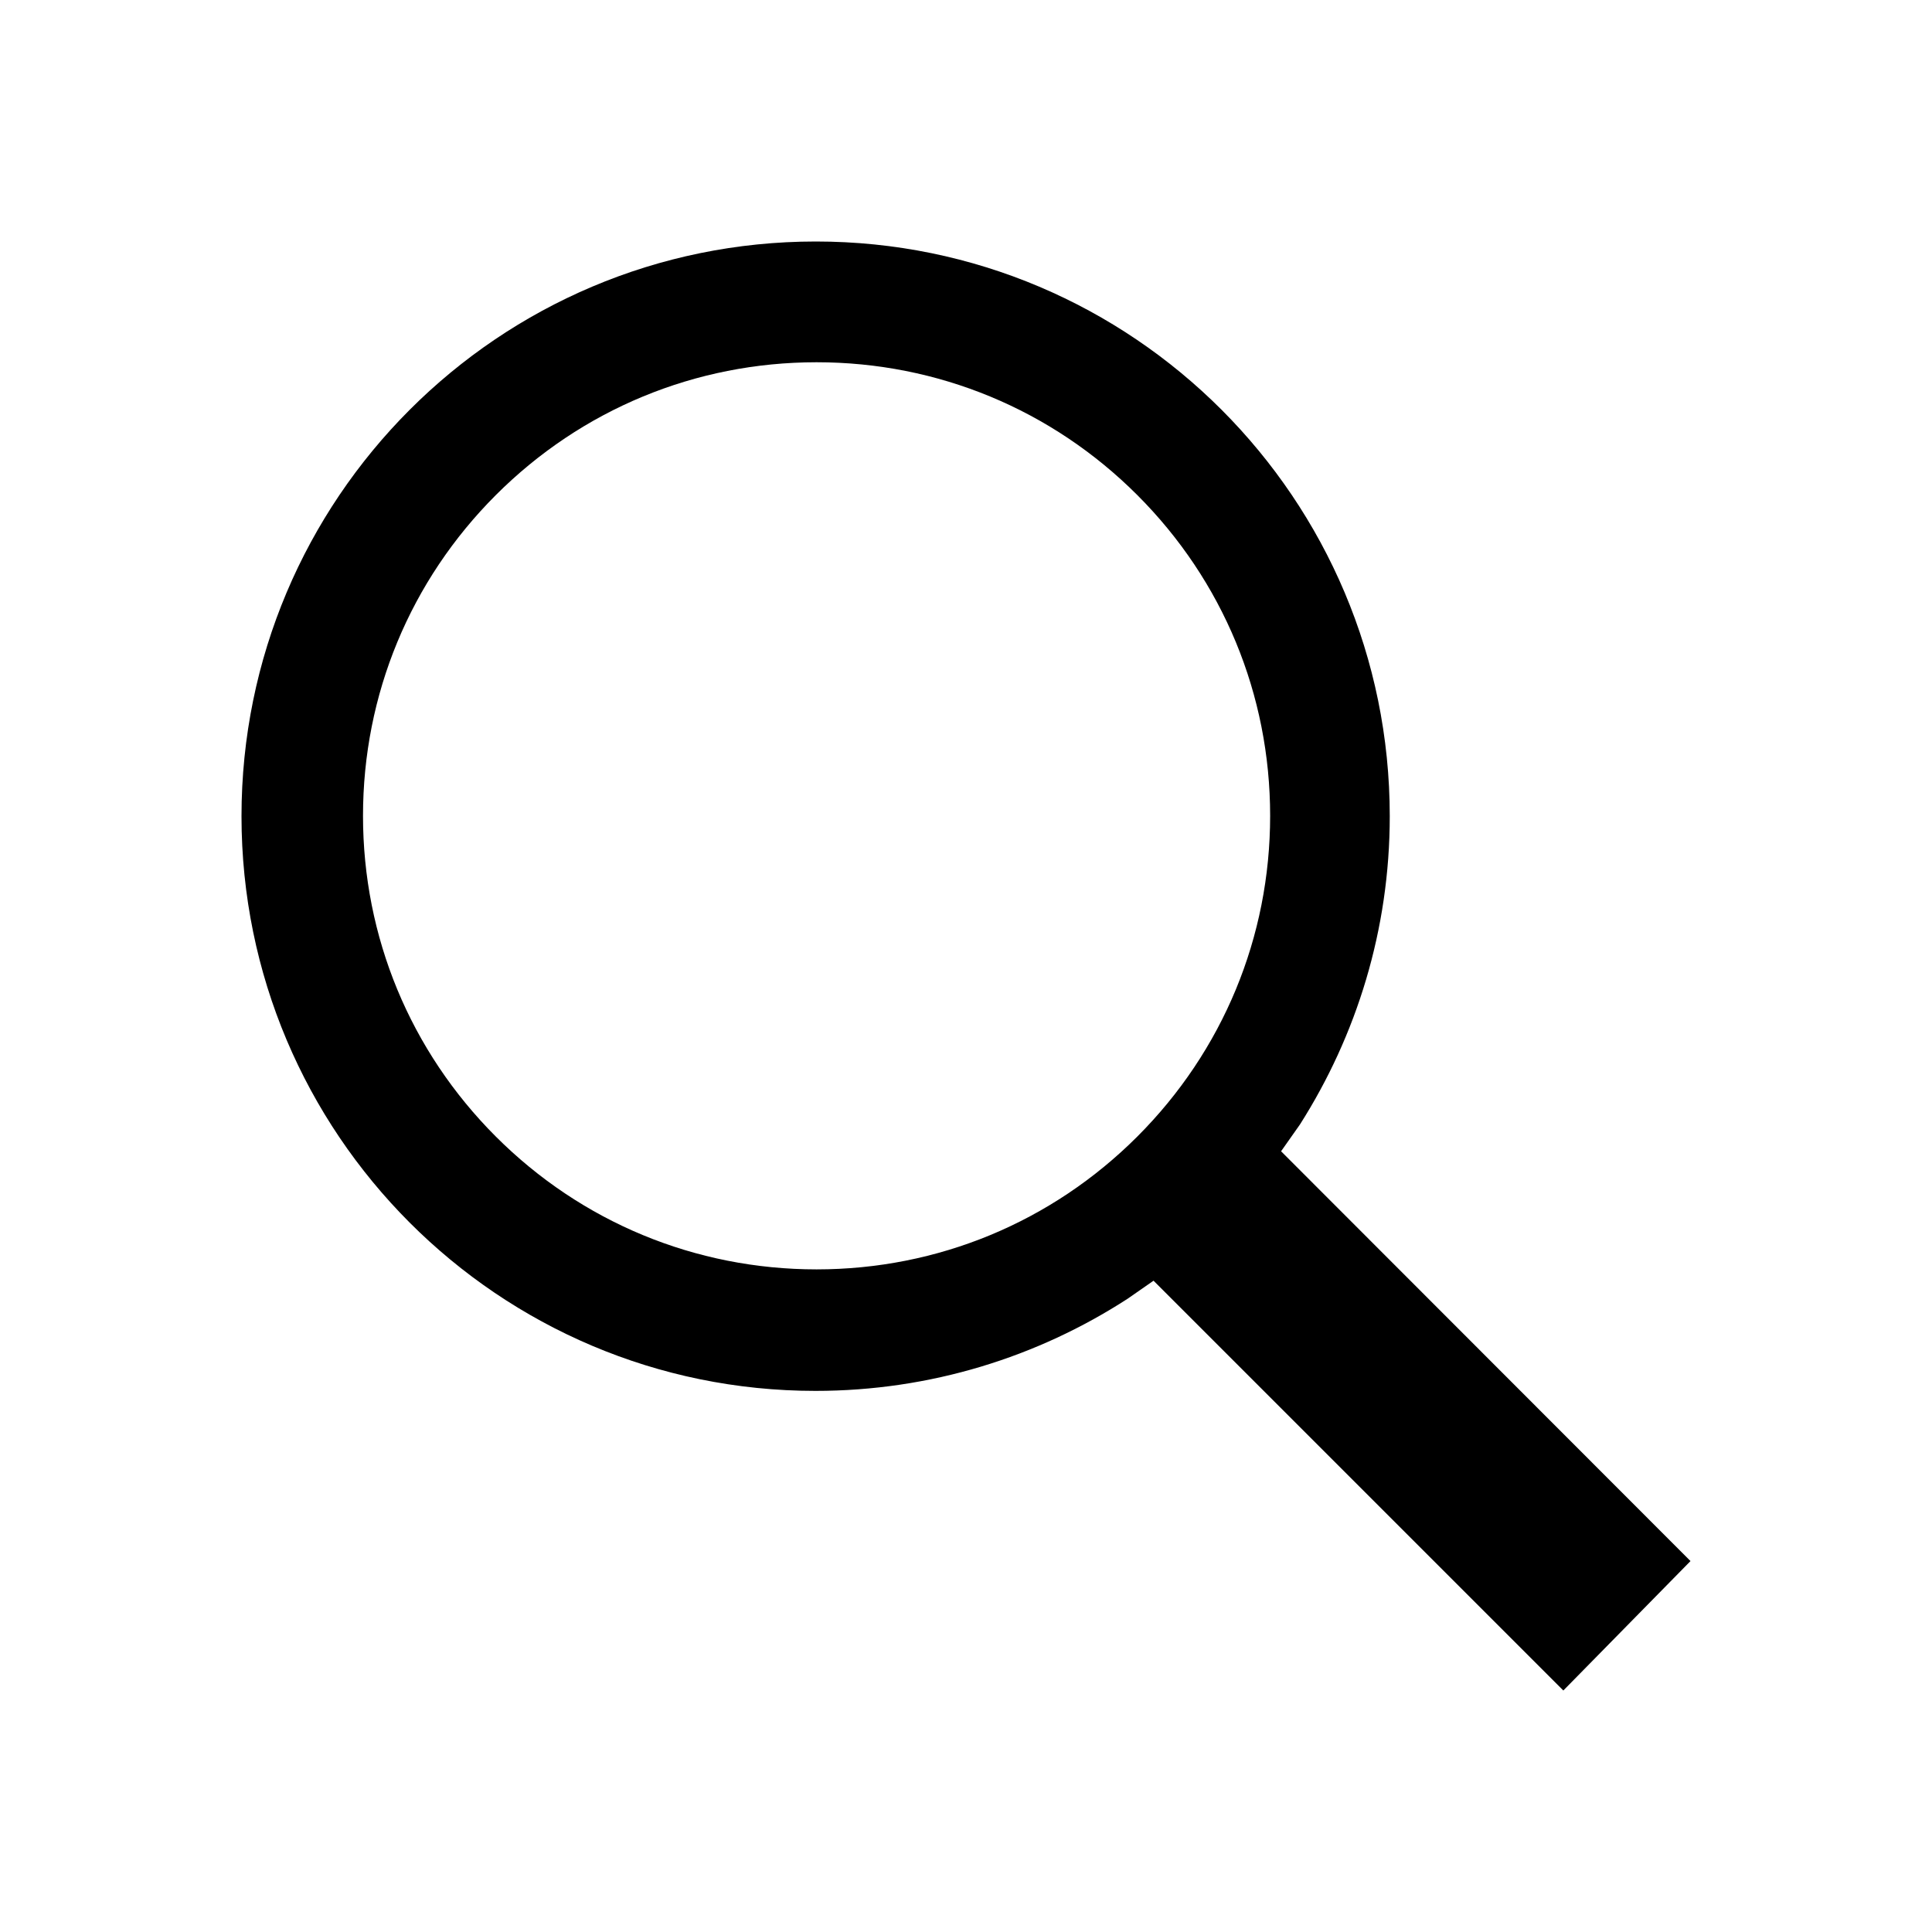
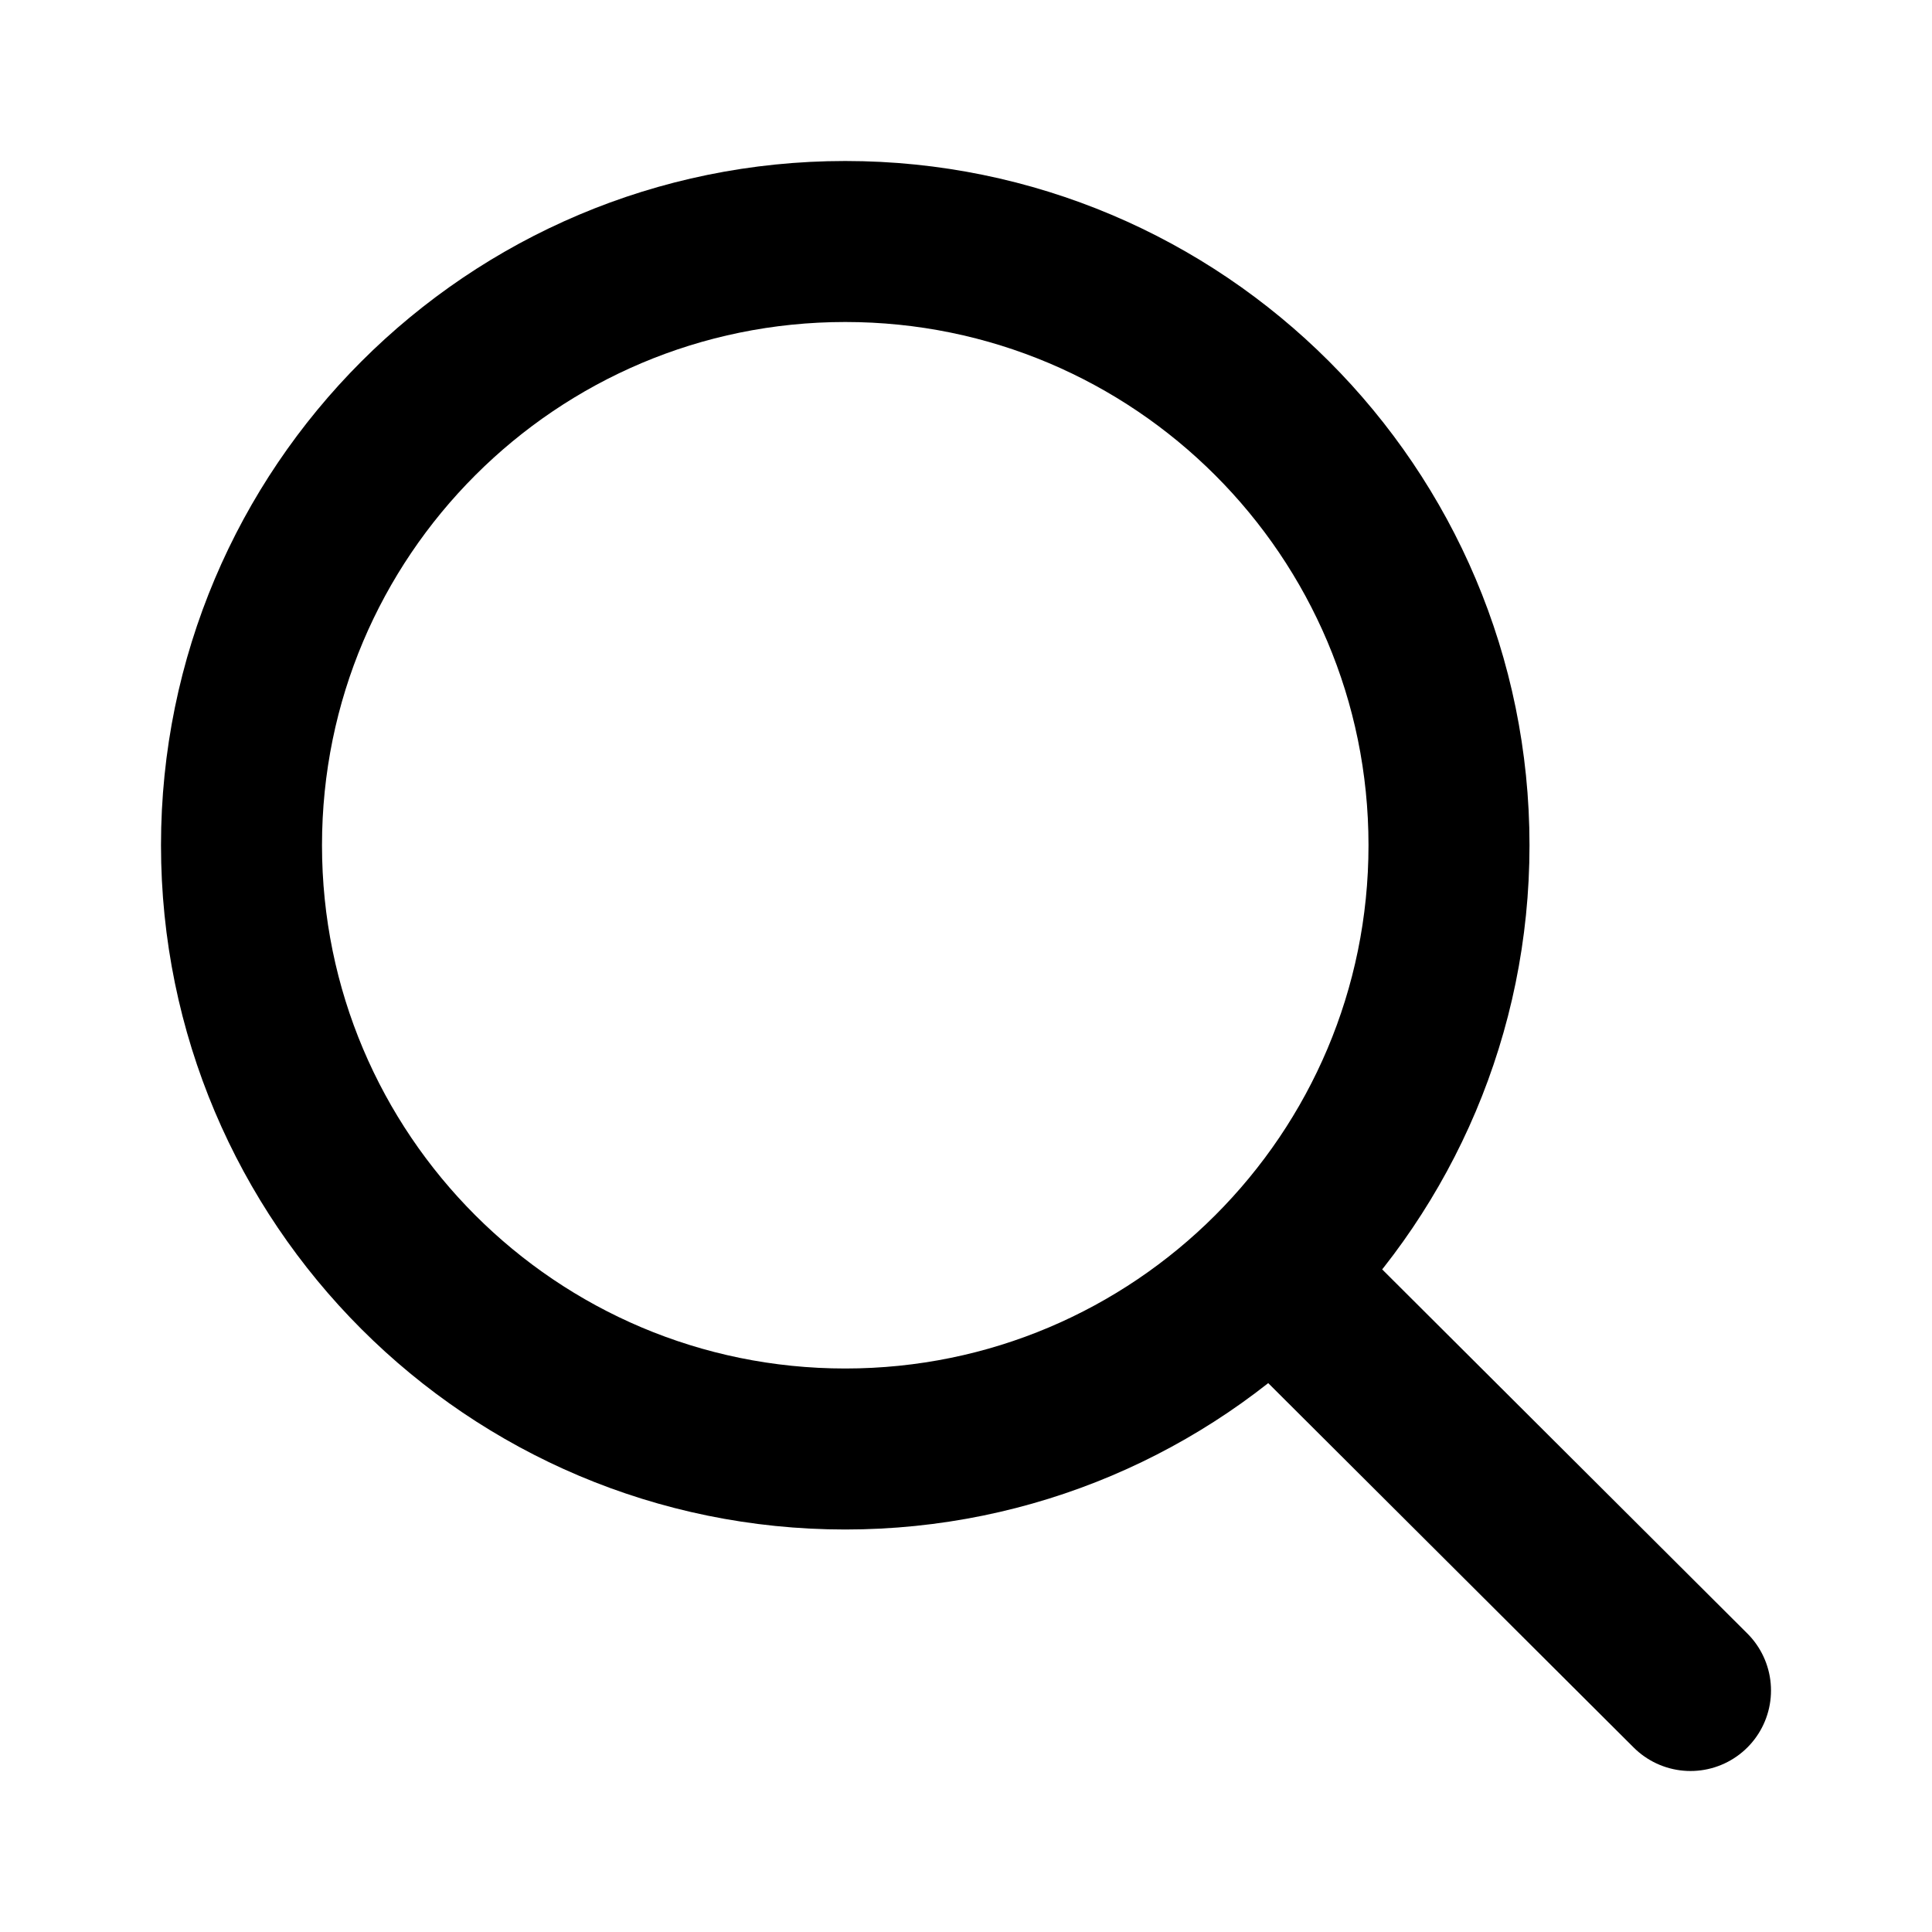
- <svg xmlns="http://www.w3.org/2000/svg" height="512px" id="Layer_1" style="enable-background:new 0 0 512 512;" version="1.1" viewBox="0 0 512 512" width="512px" xml:space="preserve">
-   <path d="M344.5,298c15-23.6,23.8-51.6,23.8-81.7c0-84.1-68.1-152.3-152.1-152.3C132.1,64,64,132.2,64,216.3  c0,84.1,68.1,152.3,152.1,152.3c30.5,0,58.9-9,82.7-24.4l6.9-4.8L414.3,448l33.7-34.3L339.5,305.1L344.5,298z M301.4,131.2  c22.7,22.7,35.2,52.9,35.2,85c0,32.1-12.5,62.3-35.2,85c-22.7,22.7-52.9,35.2-85,35.2c-32.1,0-62.3-12.5-85-35.2  c-22.7-22.7-35.2-52.9-35.2-85c0-32.1,12.5-62.3,35.2-85c22.7-22.7,52.9-35.2,85-35.2C248.5,96,278.7,108.5,301.4,131.2z" />
+ <svg xmlns="http://www.w3.org/2000/svg" width="800px" height="800px" viewBox="0 0 24 24" fill="none">
+   <path d="M15.796 15.811L21 21M18 10.5C18 14.642 14.642 18 10.5 18C6.358 18 3 14.642 3 10.5C3 6.358 6.358 3 10.5 3C14.642 3 18 6.358 18 10.5Z" stroke="#000000" stroke-width="2" stroke-linecap="round" stroke-linejoin="round" />
</svg>
